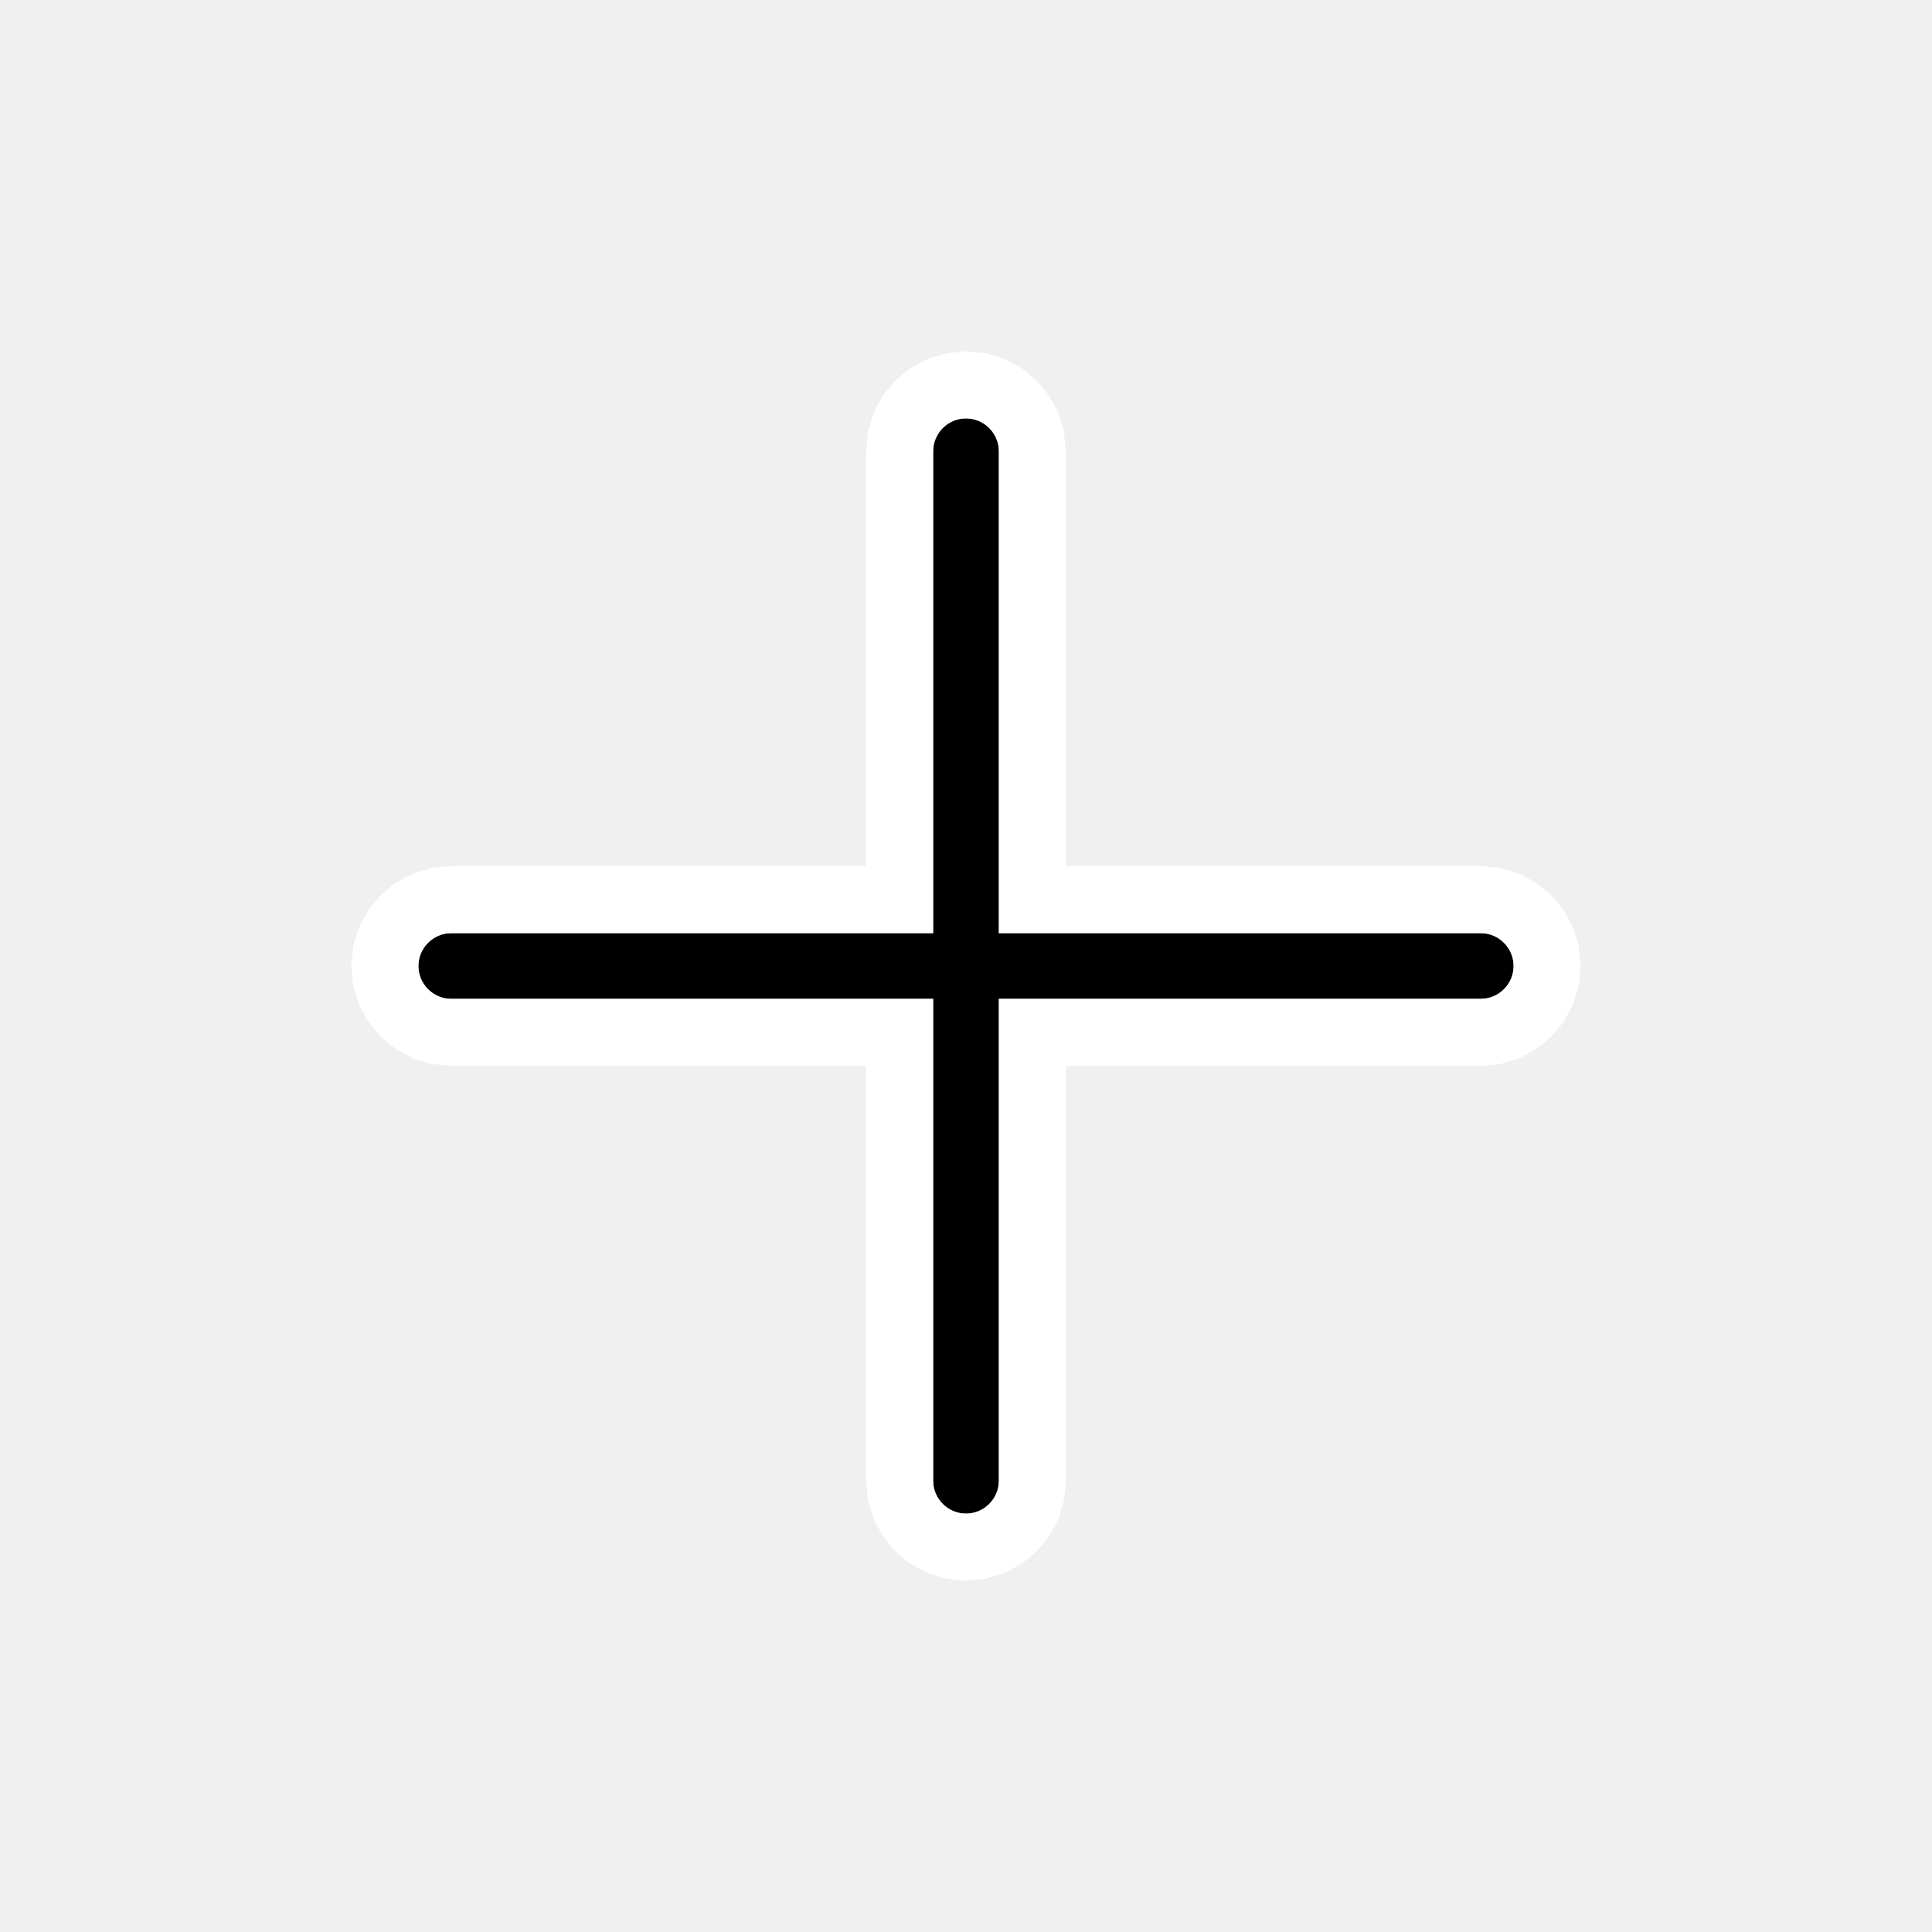
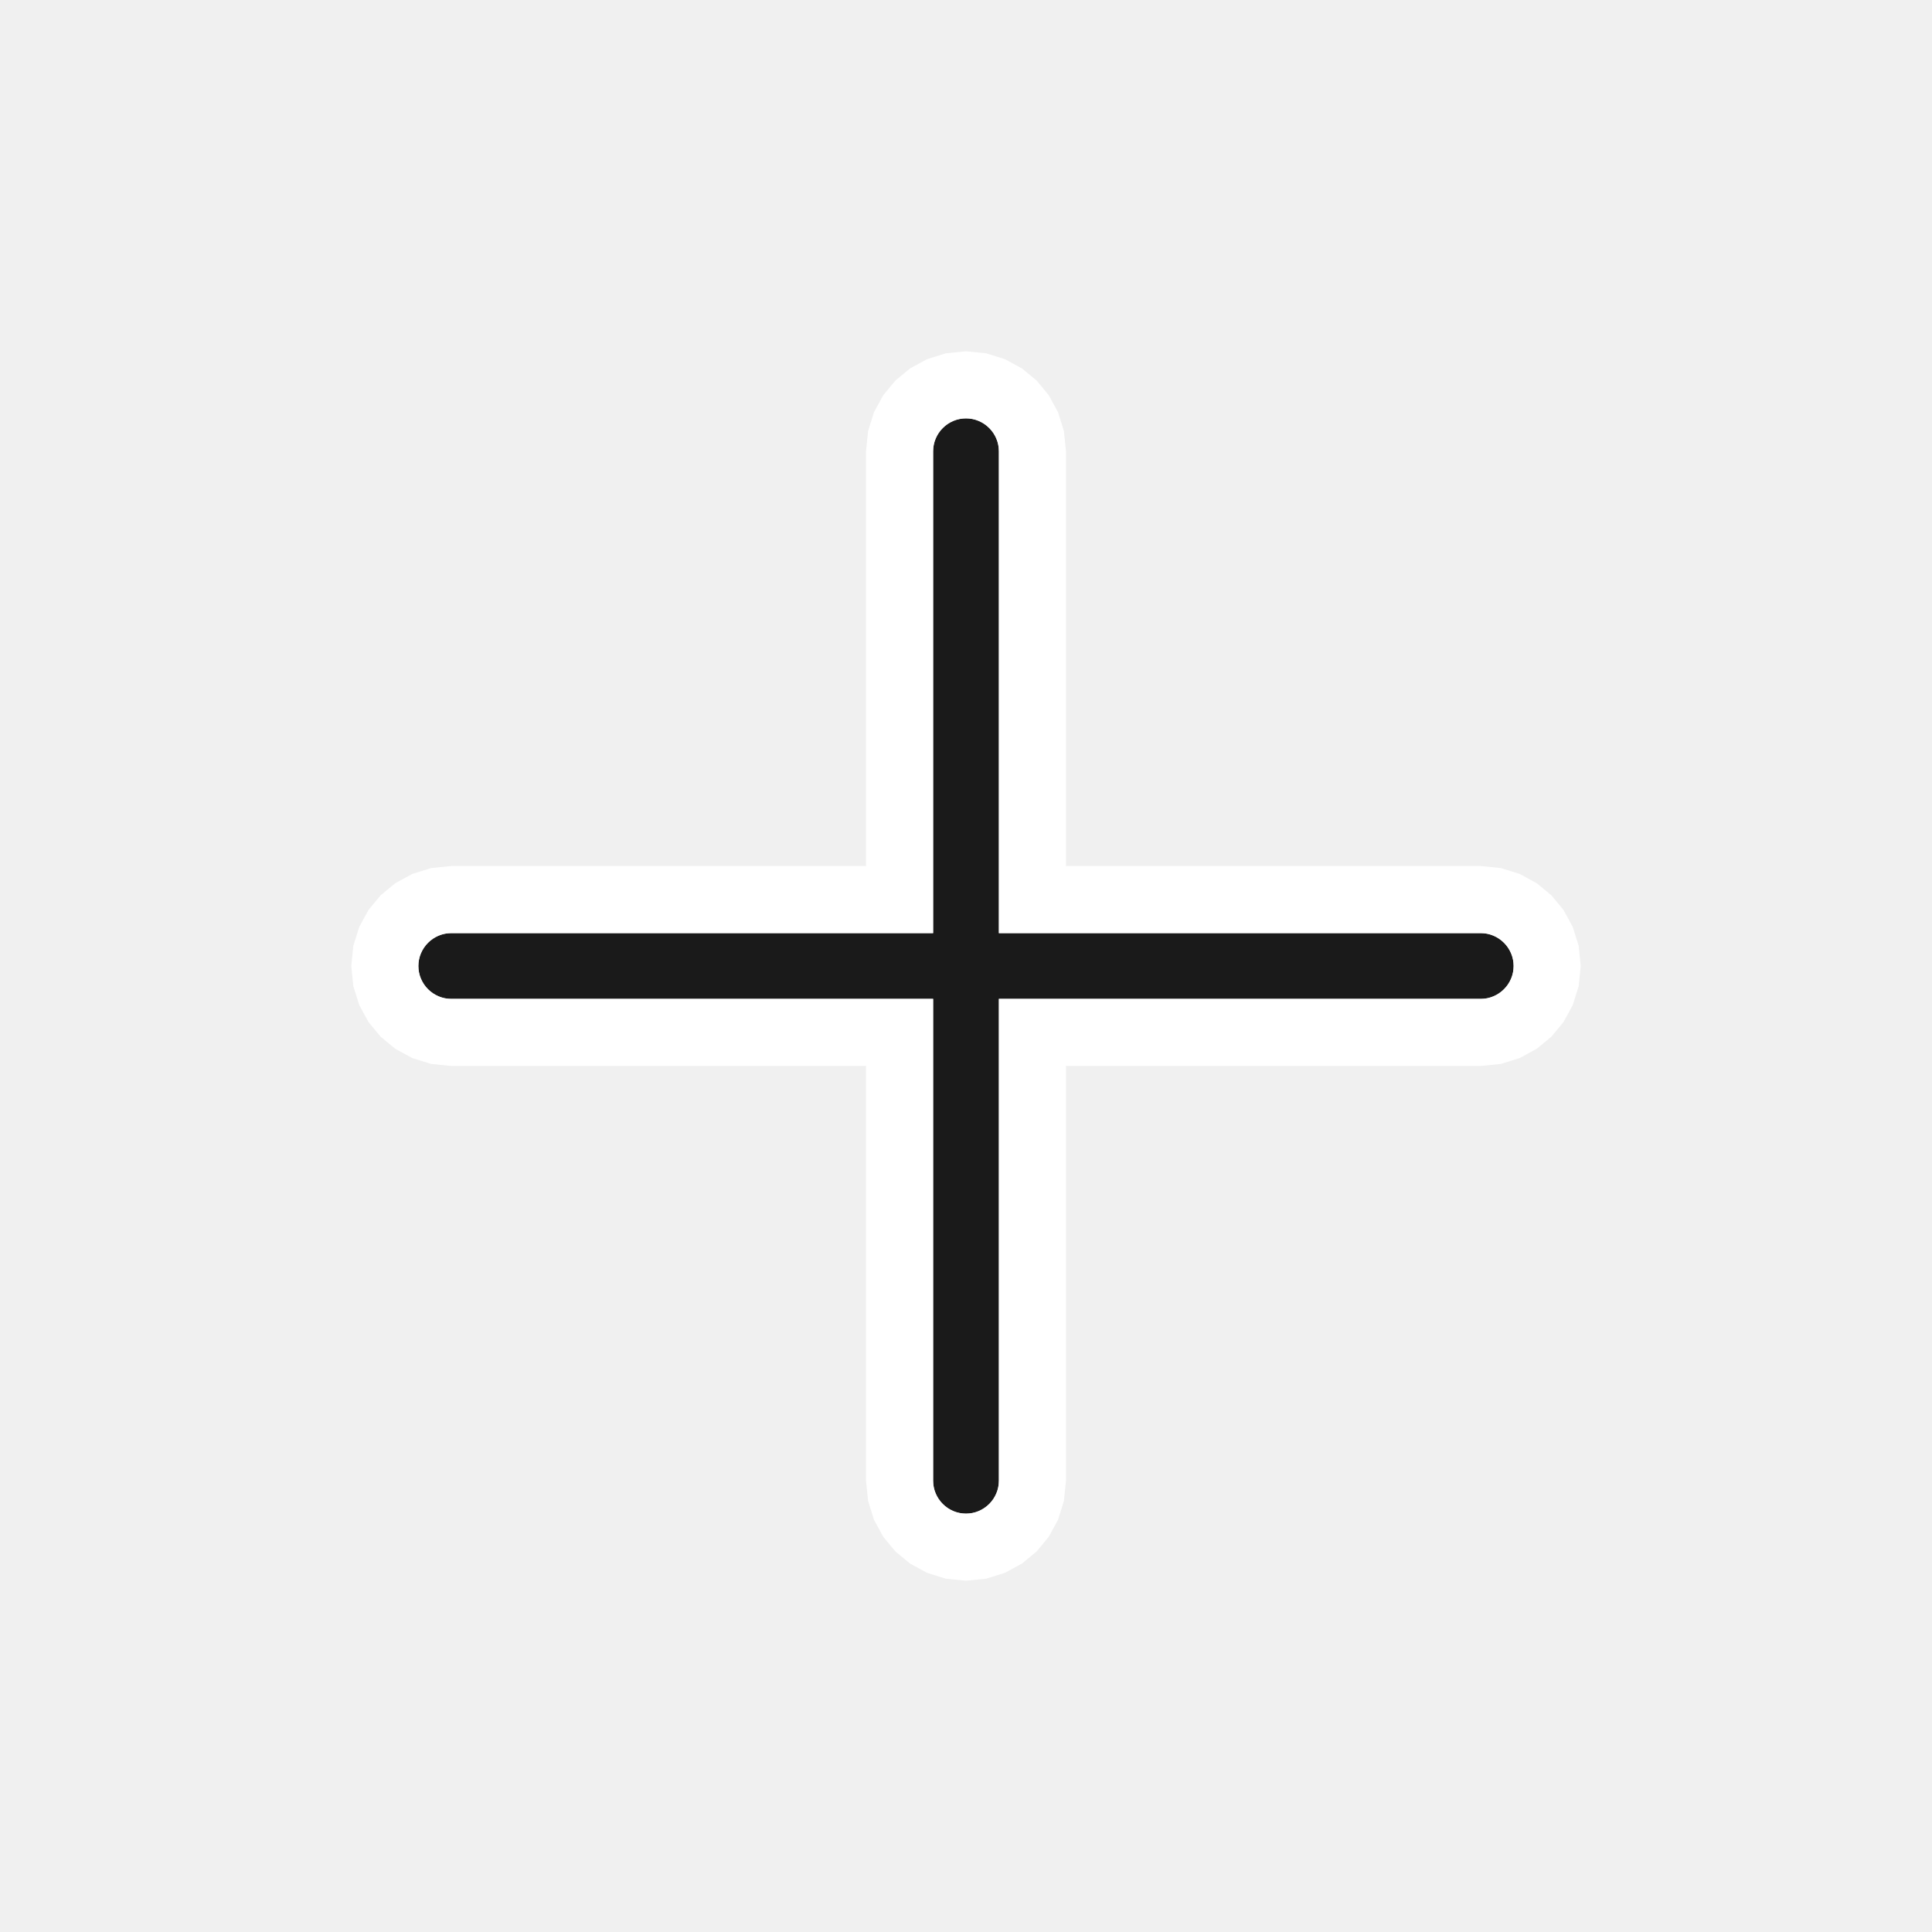
<svg xmlns="http://www.w3.org/2000/svg" width="100%" height="100%" viewBox="0 0 2400 2400" version="1.1" xml:space="preserve" style="fill-rule:evenodd;clip-rule:evenodd;stroke-linejoin:round;stroke-miterlimit:2;">
  <g transform="matrix(1,0,0,1,-122.434,-277.771)">
-     <path d="M2002.73,1477.77C2002.73,1455.3 1984.34,1436.91 1961.87,1436.91L1363.29,1436.91L1363.29,838.338C1363.29,815.866 1344.91,797.479 1322.43,797.479C1299.96,797.479 1281.58,815.866 1281.58,838.338L1281.58,1436.91L683.001,1436.91C660.529,1436.91 642.143,1455.3 642.143,1477.77C642.143,1500.24 660.529,1518.63 683.001,1518.63L1281.58,1518.63L1281.58,2117.2C1281.58,2139.68 1299.96,2158.06 1322.43,2158.06C1344.91,2158.06 1363.29,2139.68 1363.29,2117.2L1363.29,1518.63L1961.87,1518.63C1984.34,1518.63 2002.73,1500.24 2002.73,1477.77Z" style="fill-rule:nonzero;" />
+     <path d="M2002.73,1477.77C2002.73,1455.3 1984.34,1436.91 1961.87,1436.91L1363.29,1436.91L1363.29,838.338C1363.29,815.866 1344.91,797.479 1322.43,797.479C1299.96,797.479 1281.58,815.866 1281.58,838.338L1281.58,1436.91L683.001,1436.91C660.529,1436.91 642.143,1455.3 642.143,1477.77C642.143,1500.24 660.529,1518.63 683.001,1518.63L1281.58,1518.63L1281.58,2117.2C1281.58,2139.68 1299.96,2158.06 1322.43,2158.06C1344.91,2158.06 1363.29,2139.68 1363.29,2117.2L1363.29,1518.63L1961.87,1518.63C1984.34,1518.63 2002.73,1500.24 2002.73,1477.77Z" style="fill:rgb(26,26,26);fill-rule:nonzero;" />
    <path d="M2086.06,1477.77L2083.51,1502.79L2076.2,1526.22L2064.73,1547.29L2049.65,1565.55L2031.39,1580.63L2010.32,1592.1L1986.89,1599.41L1961.87,1601.96L1446.63,1601.96L1446.63,2117.2L1444.08,2142.23L1436.77,2165.65L1425.3,2186.73L1410.22,2204.99L1391.96,2220.06L1370.88,2231.54L1347.46,2238.85L1322.43,2241.39L1297.41,2238.85L1273.99,2231.54L1252.91,2220.06L1234.65,2204.99L1219.57,2186.73L1208.1,2165.65L1200.79,2142.23L1198.24,2117.2L1198.24,1601.96L683.001,1601.96L657.979,1599.41L634.552,1592.1L613.478,1580.63L595.22,1565.55L580.141,1547.29L568.668,1526.22L561.358,1502.79L558.81,1477.77L561.358,1452.75L568.668,1429.32L580.141,1408.25L595.22,1389.99L613.478,1374.91L634.552,1363.44L657.979,1356.13L683.001,1353.58L1198.24,1353.58L1198.24,838.338L1200.79,813.315L1208.1,789.889L1219.57,768.814L1234.65,750.556L1252.91,735.477L1273.99,724.005L1297.41,716.694L1322.43,714.146L1347.46,716.694L1370.88,724.005L1391.96,735.477L1410.22,750.556L1425.3,768.814L1436.77,789.889L1444.08,813.315L1446.63,838.338L1446.63,1353.58L1961.87,1353.58L1986.89,1356.13L2010.32,1363.44L2031.39,1374.91L2049.65,1389.99L2064.73,1408.25L2076.2,1429.32L2083.51,1452.75L2086.06,1477.77ZM2002.73,1477.77C2002.73,1455.3 1984.34,1436.91 1961.87,1436.91L1363.29,1436.91L1363.29,838.338C1363.29,815.866 1344.91,797.479 1322.43,797.479C1299.96,797.479 1281.58,815.866 1281.58,838.338L1281.58,1436.91L683.001,1436.91C660.529,1436.91 642.143,1455.3 642.143,1477.77C642.143,1500.24 660.529,1518.63 683.001,1518.63L1281.58,1518.63L1281.58,2117.2C1281.58,2139.68 1299.96,2158.06 1322.43,2158.06C1344.91,2158.06 1363.29,2139.68 1363.29,2117.2L1363.29,1518.63L1961.87,1518.63C1984.34,1518.63 2002.73,1500.24 2002.73,1477.77Z" style="fill:white;" />
  </g>
</svg>
